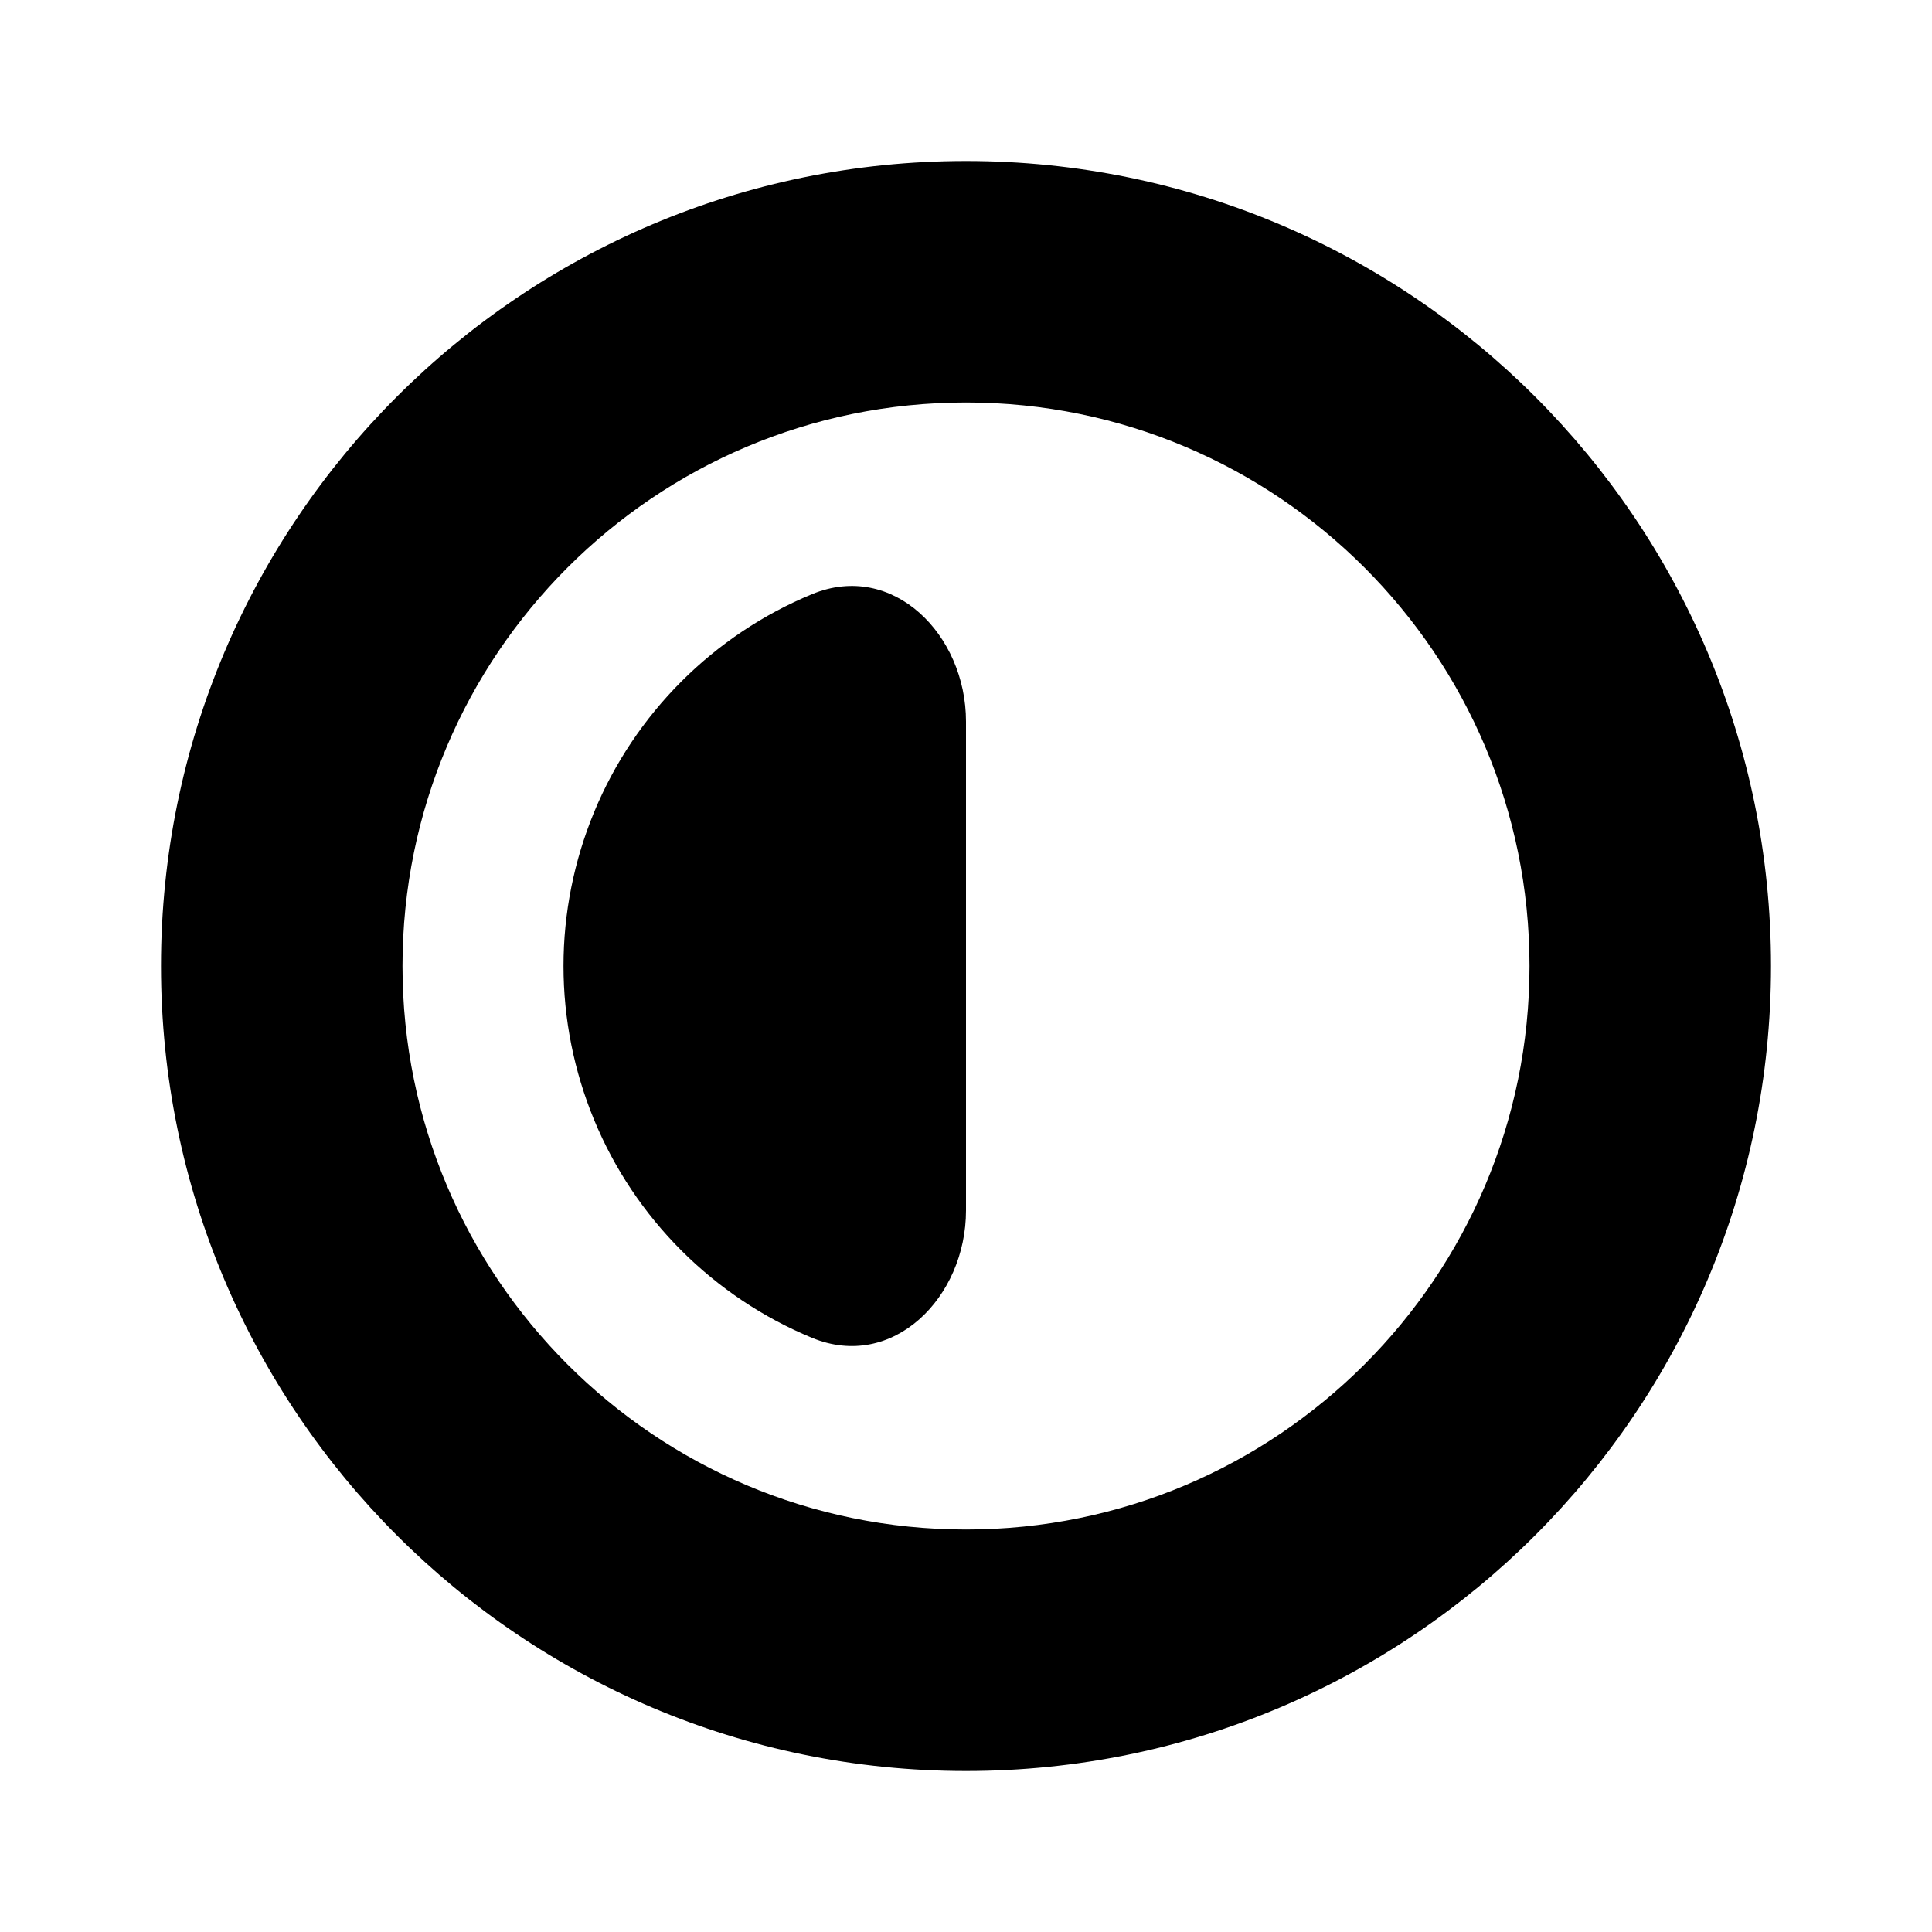
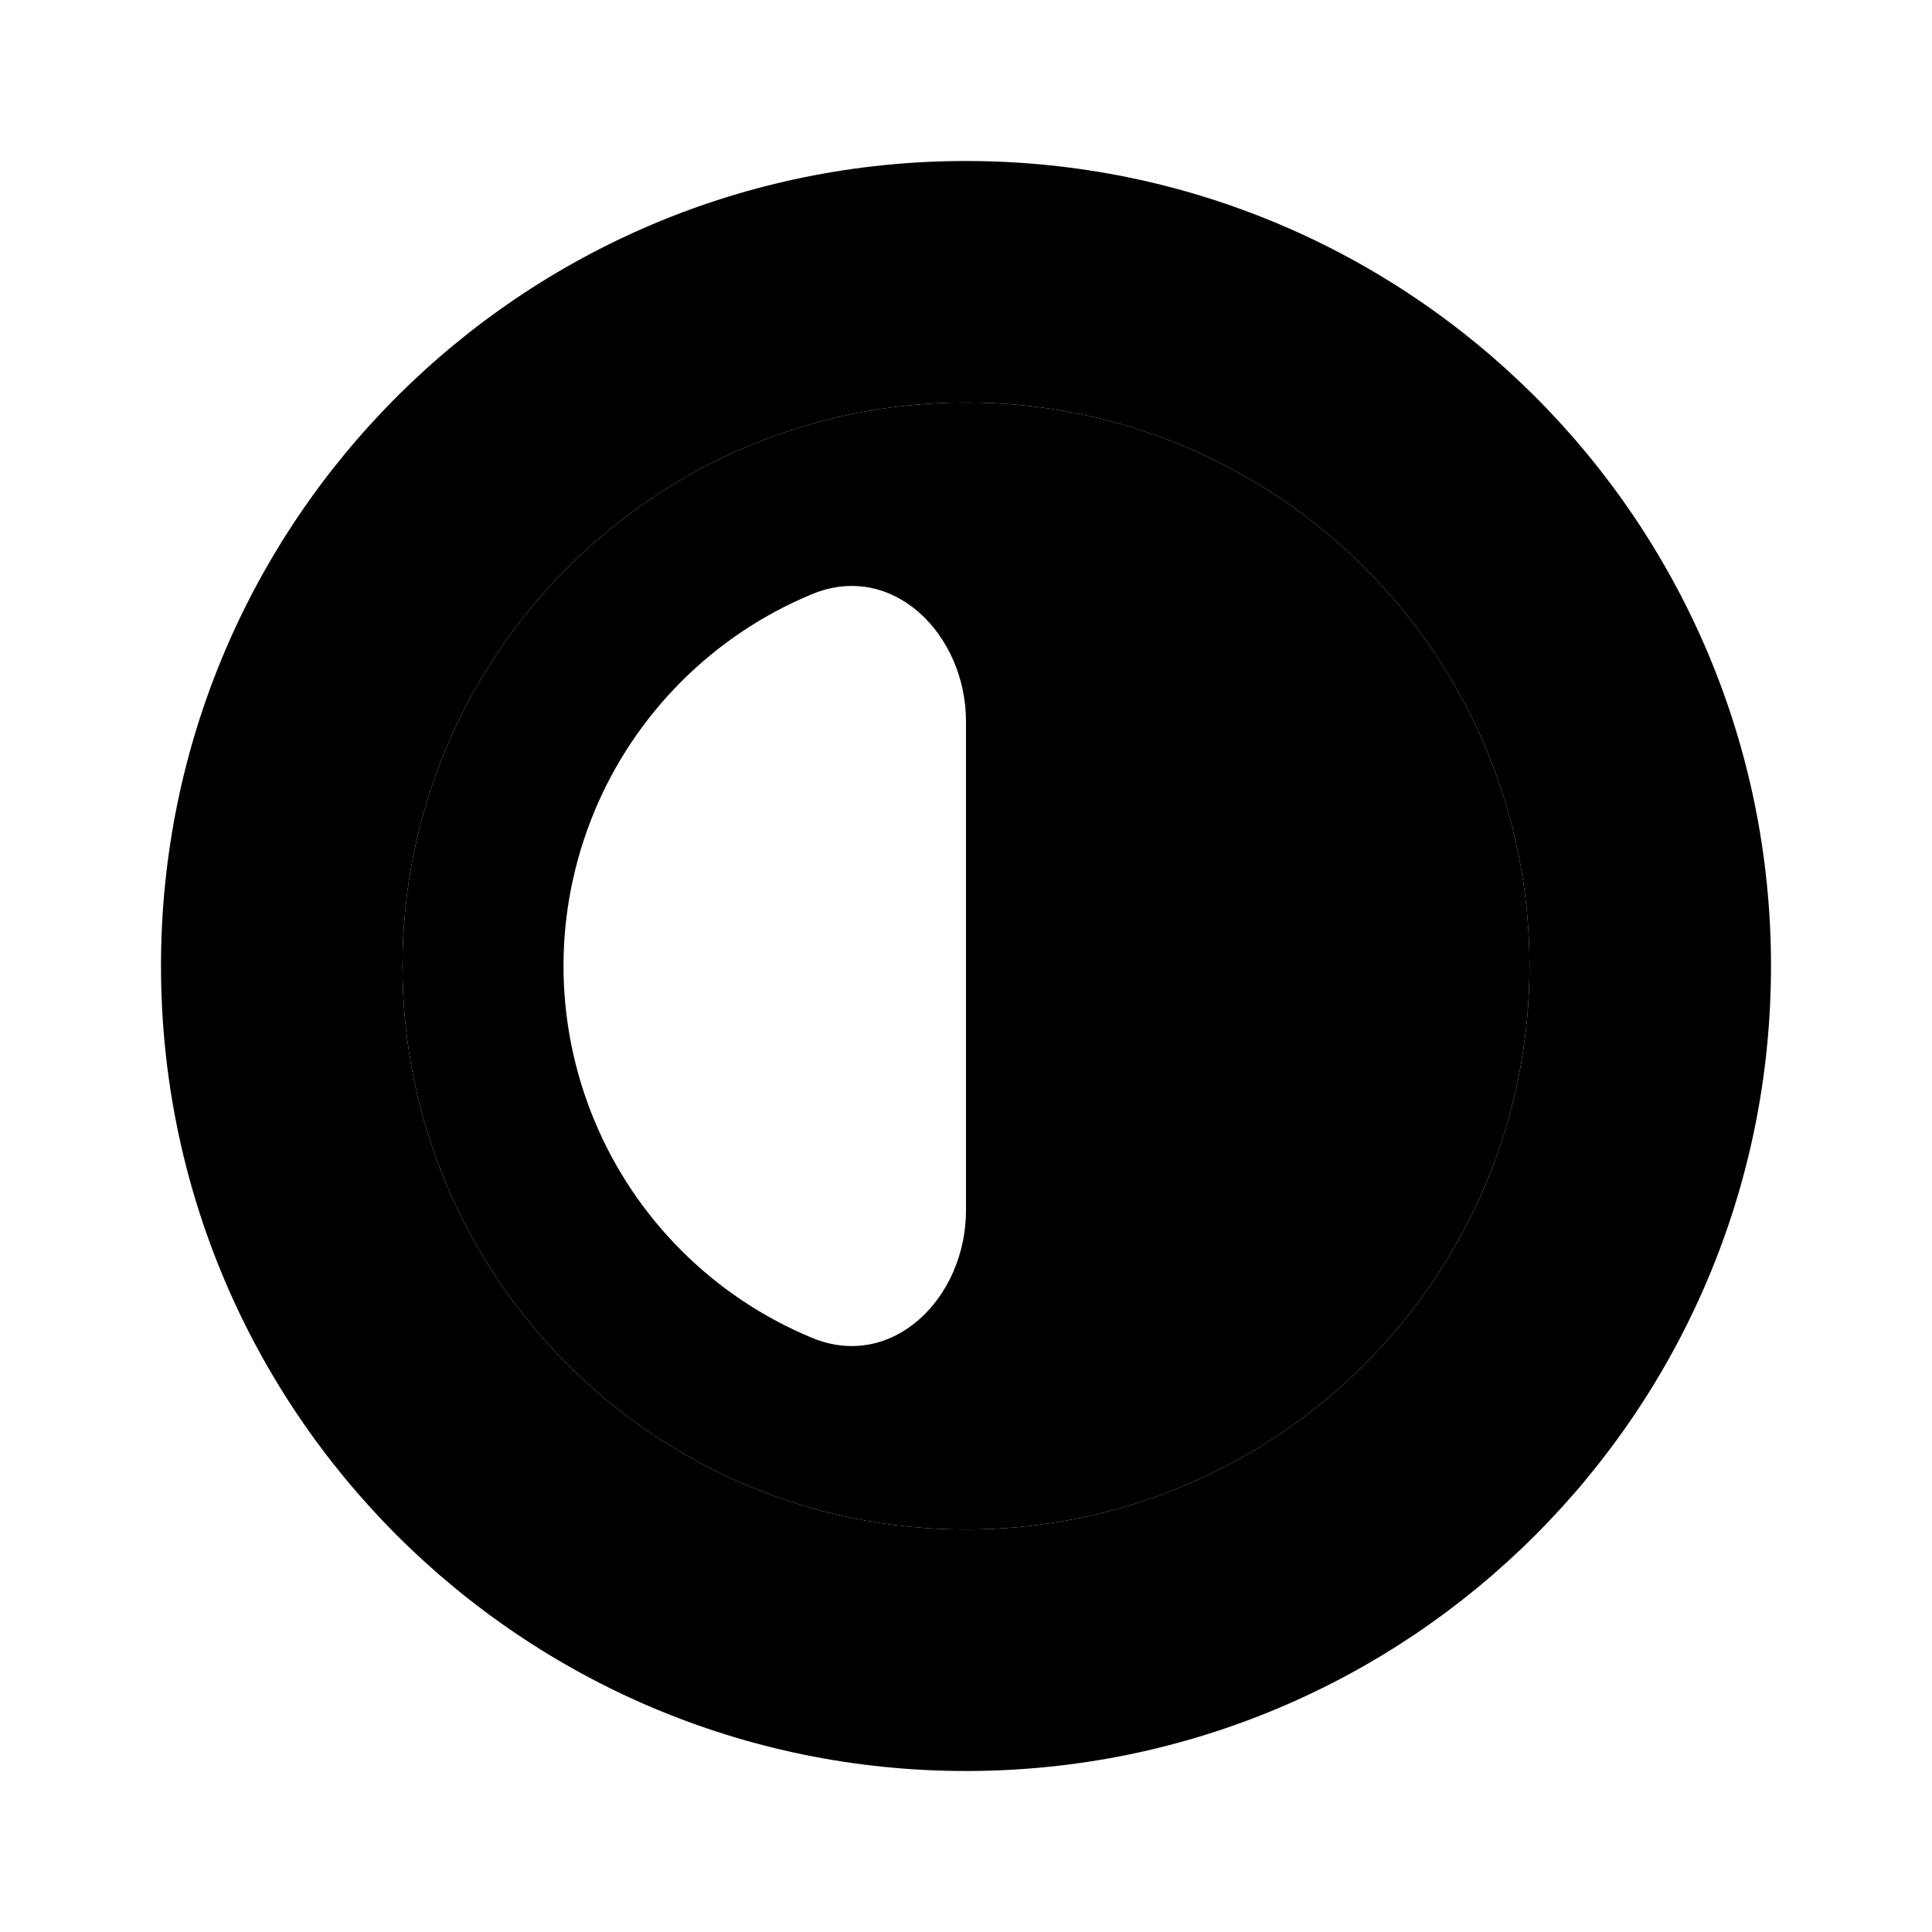
<svg xmlns="http://www.w3.org/2000/svg" width="24" height="24" viewBox="0 0 24 24" fill="none">
-   <path d="M10.087 7.381C11.089 6.966 12 7.88 12 8.964V15.036C12 16.12 11.089 17.034 10.087 16.619C9.48 16.368 8.929 15.999 8.465 15.535C8.001 15.071 7.632 14.52 7.381 13.913C7.13 13.306 7 12.656 7 12C7 11.344 7.13 10.694 7.381 10.087C7.632 9.48 8.001 8.929 8.465 8.465C8.929 8.001 9.48 7.632 10.087 7.381Z" fill="black" />
  <path fill-rule="evenodd" clip-rule="evenodd" d="M12 2C17.523 2 22 6.477 22 12C22 17.523 17.523 22 12 22C6.477 22 2 17.523 2 12C2 6.477 6.477 2 12 2ZM12 5C8.134 5 5 8.134 5 12C5 15.866 8.134 19 12 19C15.866 19 19 15.866 19 12C19 8.134 15.866 5 12 5Z" fill="black" />
+   <path fill-rule="evenodd" clip-rule="evenodd" d="M12 5C8.134 5 5 8.134 5 12C5 15.866 8.134 19 12 19C15.866 19 19 15.866 19 12C19 8.134 15.866 5 12 5ZM12 8.964C12 7.88 11.089 6.966 10.087 7.381C9.48 7.632 8.929 8.001 8.465 8.465C8.001 8.929 7.632 9.48 7.381 10.087C7.13 10.694 7 11.344 7 12C7 12.656 7.13 13.306 7.381 13.913C7.632 14.52 8.001 15.071 8.465 15.535C8.929 15.999 9.48 16.368 10.087 16.619C11.089 17.034 12 16.12 12 15.036V8.964Z" fill="black" />
</svg>
